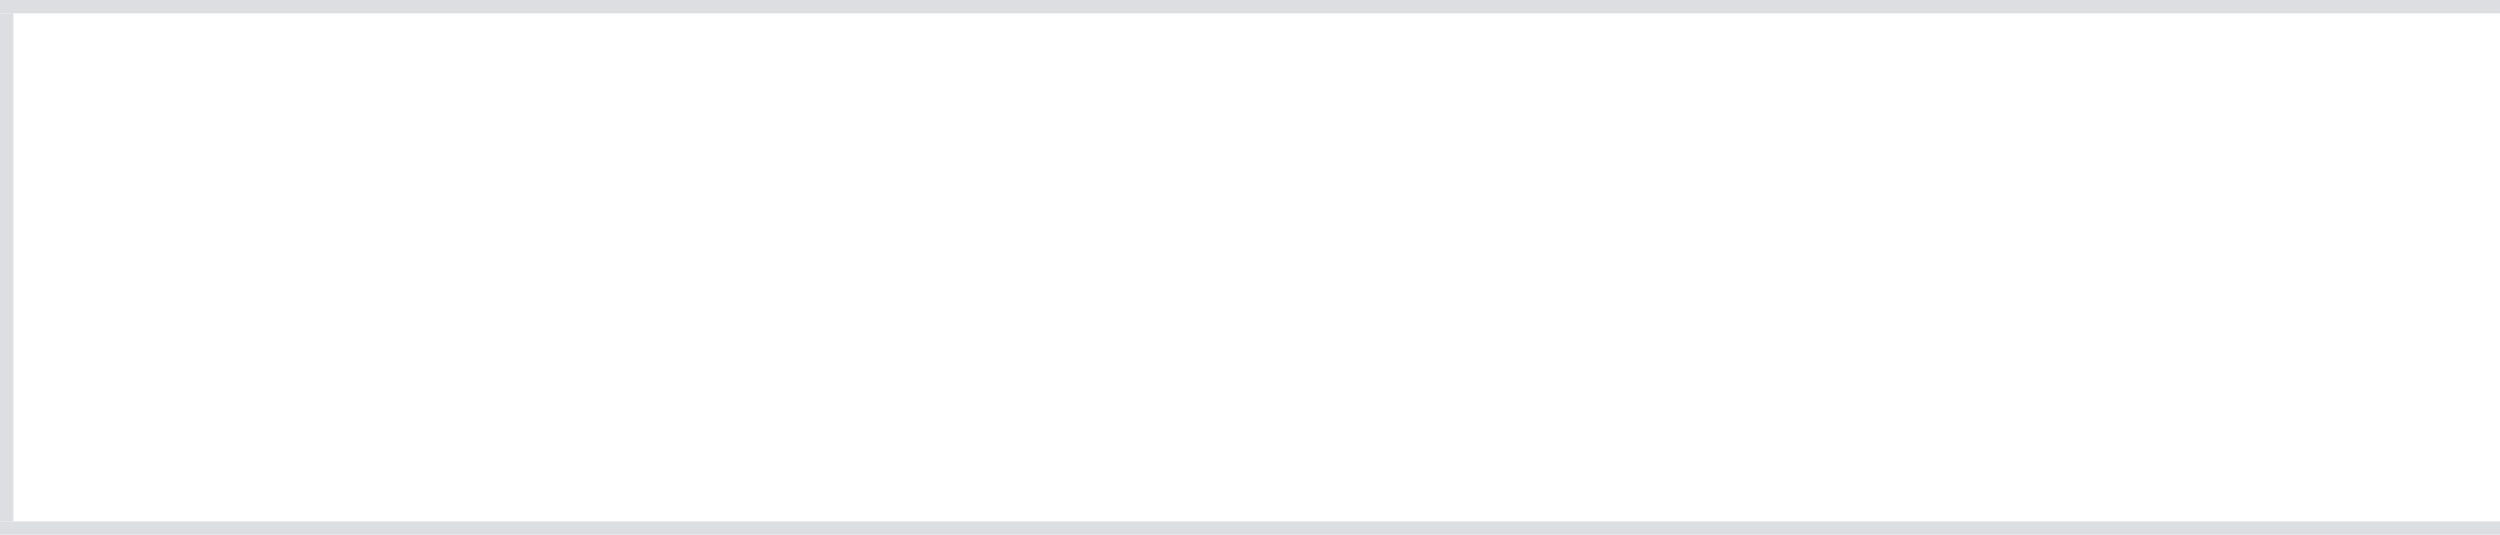
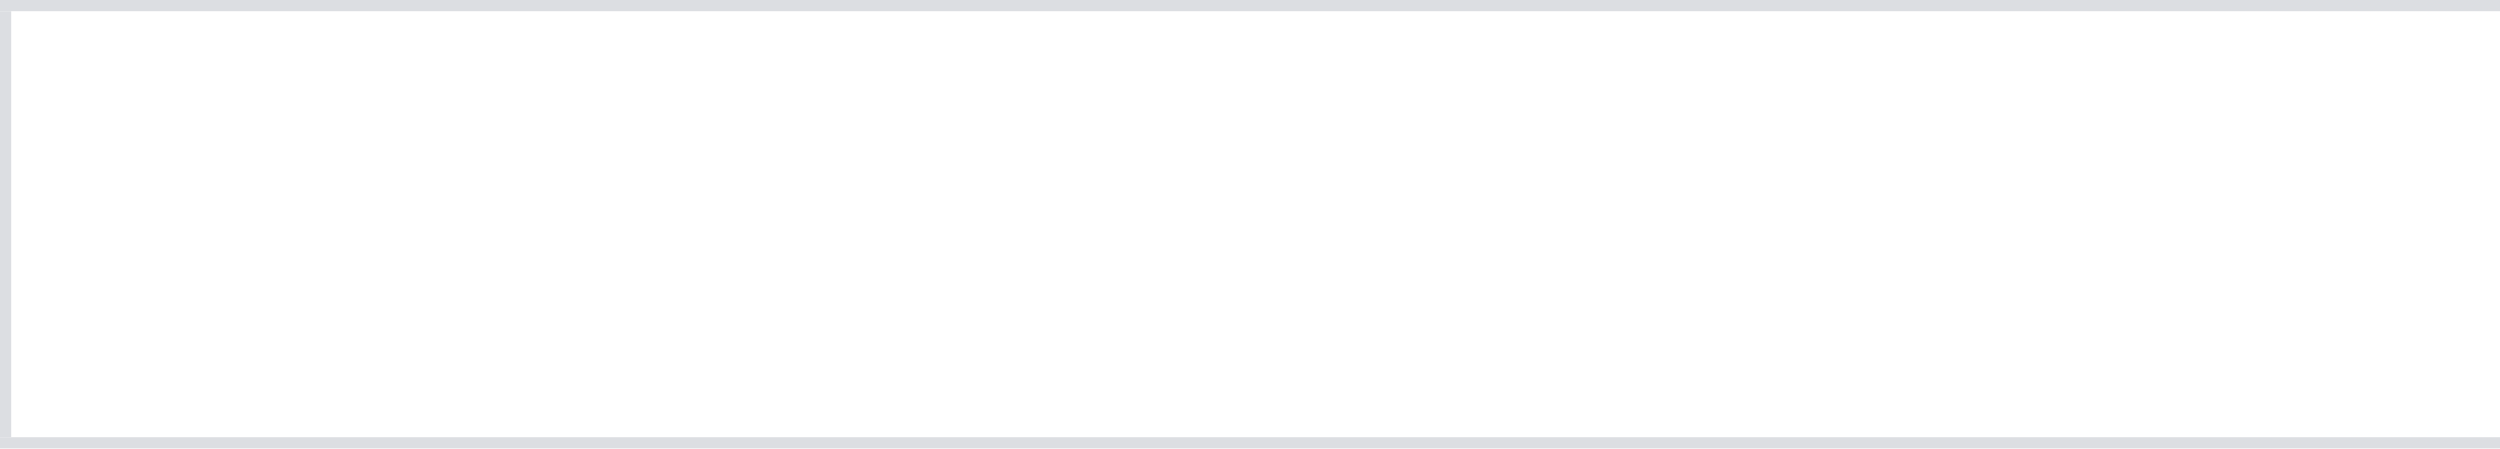
- <svg xmlns="http://www.w3.org/2000/svg" version="1.1" width="187px" height="40px" viewBox="531 80 187 40">
-   <path d="M 1 1  L 187 1  L 187 39  L 1 39  L 1 1  Z " fill-rule="nonzero" fill="rgba(255, 255, 255, 1)" stroke="none" transform="matrix(1 0 0 1 531 80 )" class="fill" />
-   <path d="M 0.5 1  L 0.5 39  " stroke-width="1" stroke-dasharray="0" stroke="rgba(220, 222, 226, 1)" fill="none" transform="matrix(1 0 0 1 531 80 )" class="stroke" />
-   <path d="M 0 0.5  L 187 0.5  " stroke-width="1" stroke-dasharray="0" stroke="rgba(220, 222, 226, 1)" fill="none" transform="matrix(1 0 0 1 531 80 )" class="stroke" />
-   <path d="M 0 39.5  L 187 39.5  " stroke-width="1" stroke-dasharray="0" stroke="rgba(220, 222, 226, 1)" fill="none" transform="matrix(1 0 0 1 531 80 )" class="stroke" />
+ <svg xmlns="http://www.w3.org/2000/svg" version="1.1" width="223px" height="40px" viewBox="308 80 223 40">
+   <path d="M 1 1  L 223 1  L 223 39  L 1 39  L 1 1  Z " fill-rule="nonzero" fill="rgba(255, 255, 255, 1)" stroke="none" transform="matrix(1 0 0 1 308 80 )" class="fill" />
+   <path d="M 0.5 1  L 0.5 39  " stroke-width="1" stroke-dasharray="0" stroke="rgba(220, 222, 226, 1)" fill="none" transform="matrix(1 0 0 1 308 80 )" class="stroke" />
+   <path d="M 0 0.5  L 223 0.5  " stroke-width="1" stroke-dasharray="0" stroke="rgba(220, 222, 226, 1)" fill="none" transform="matrix(1 0 0 1 308 80 )" class="stroke" />
+   <path d="M 0 39.5  L 223 39.5  " stroke-width="1" stroke-dasharray="0" stroke="rgba(220, 222, 226, 1)" fill="none" transform="matrix(1 0 0 1 308 80 )" class="stroke" />
</svg>
